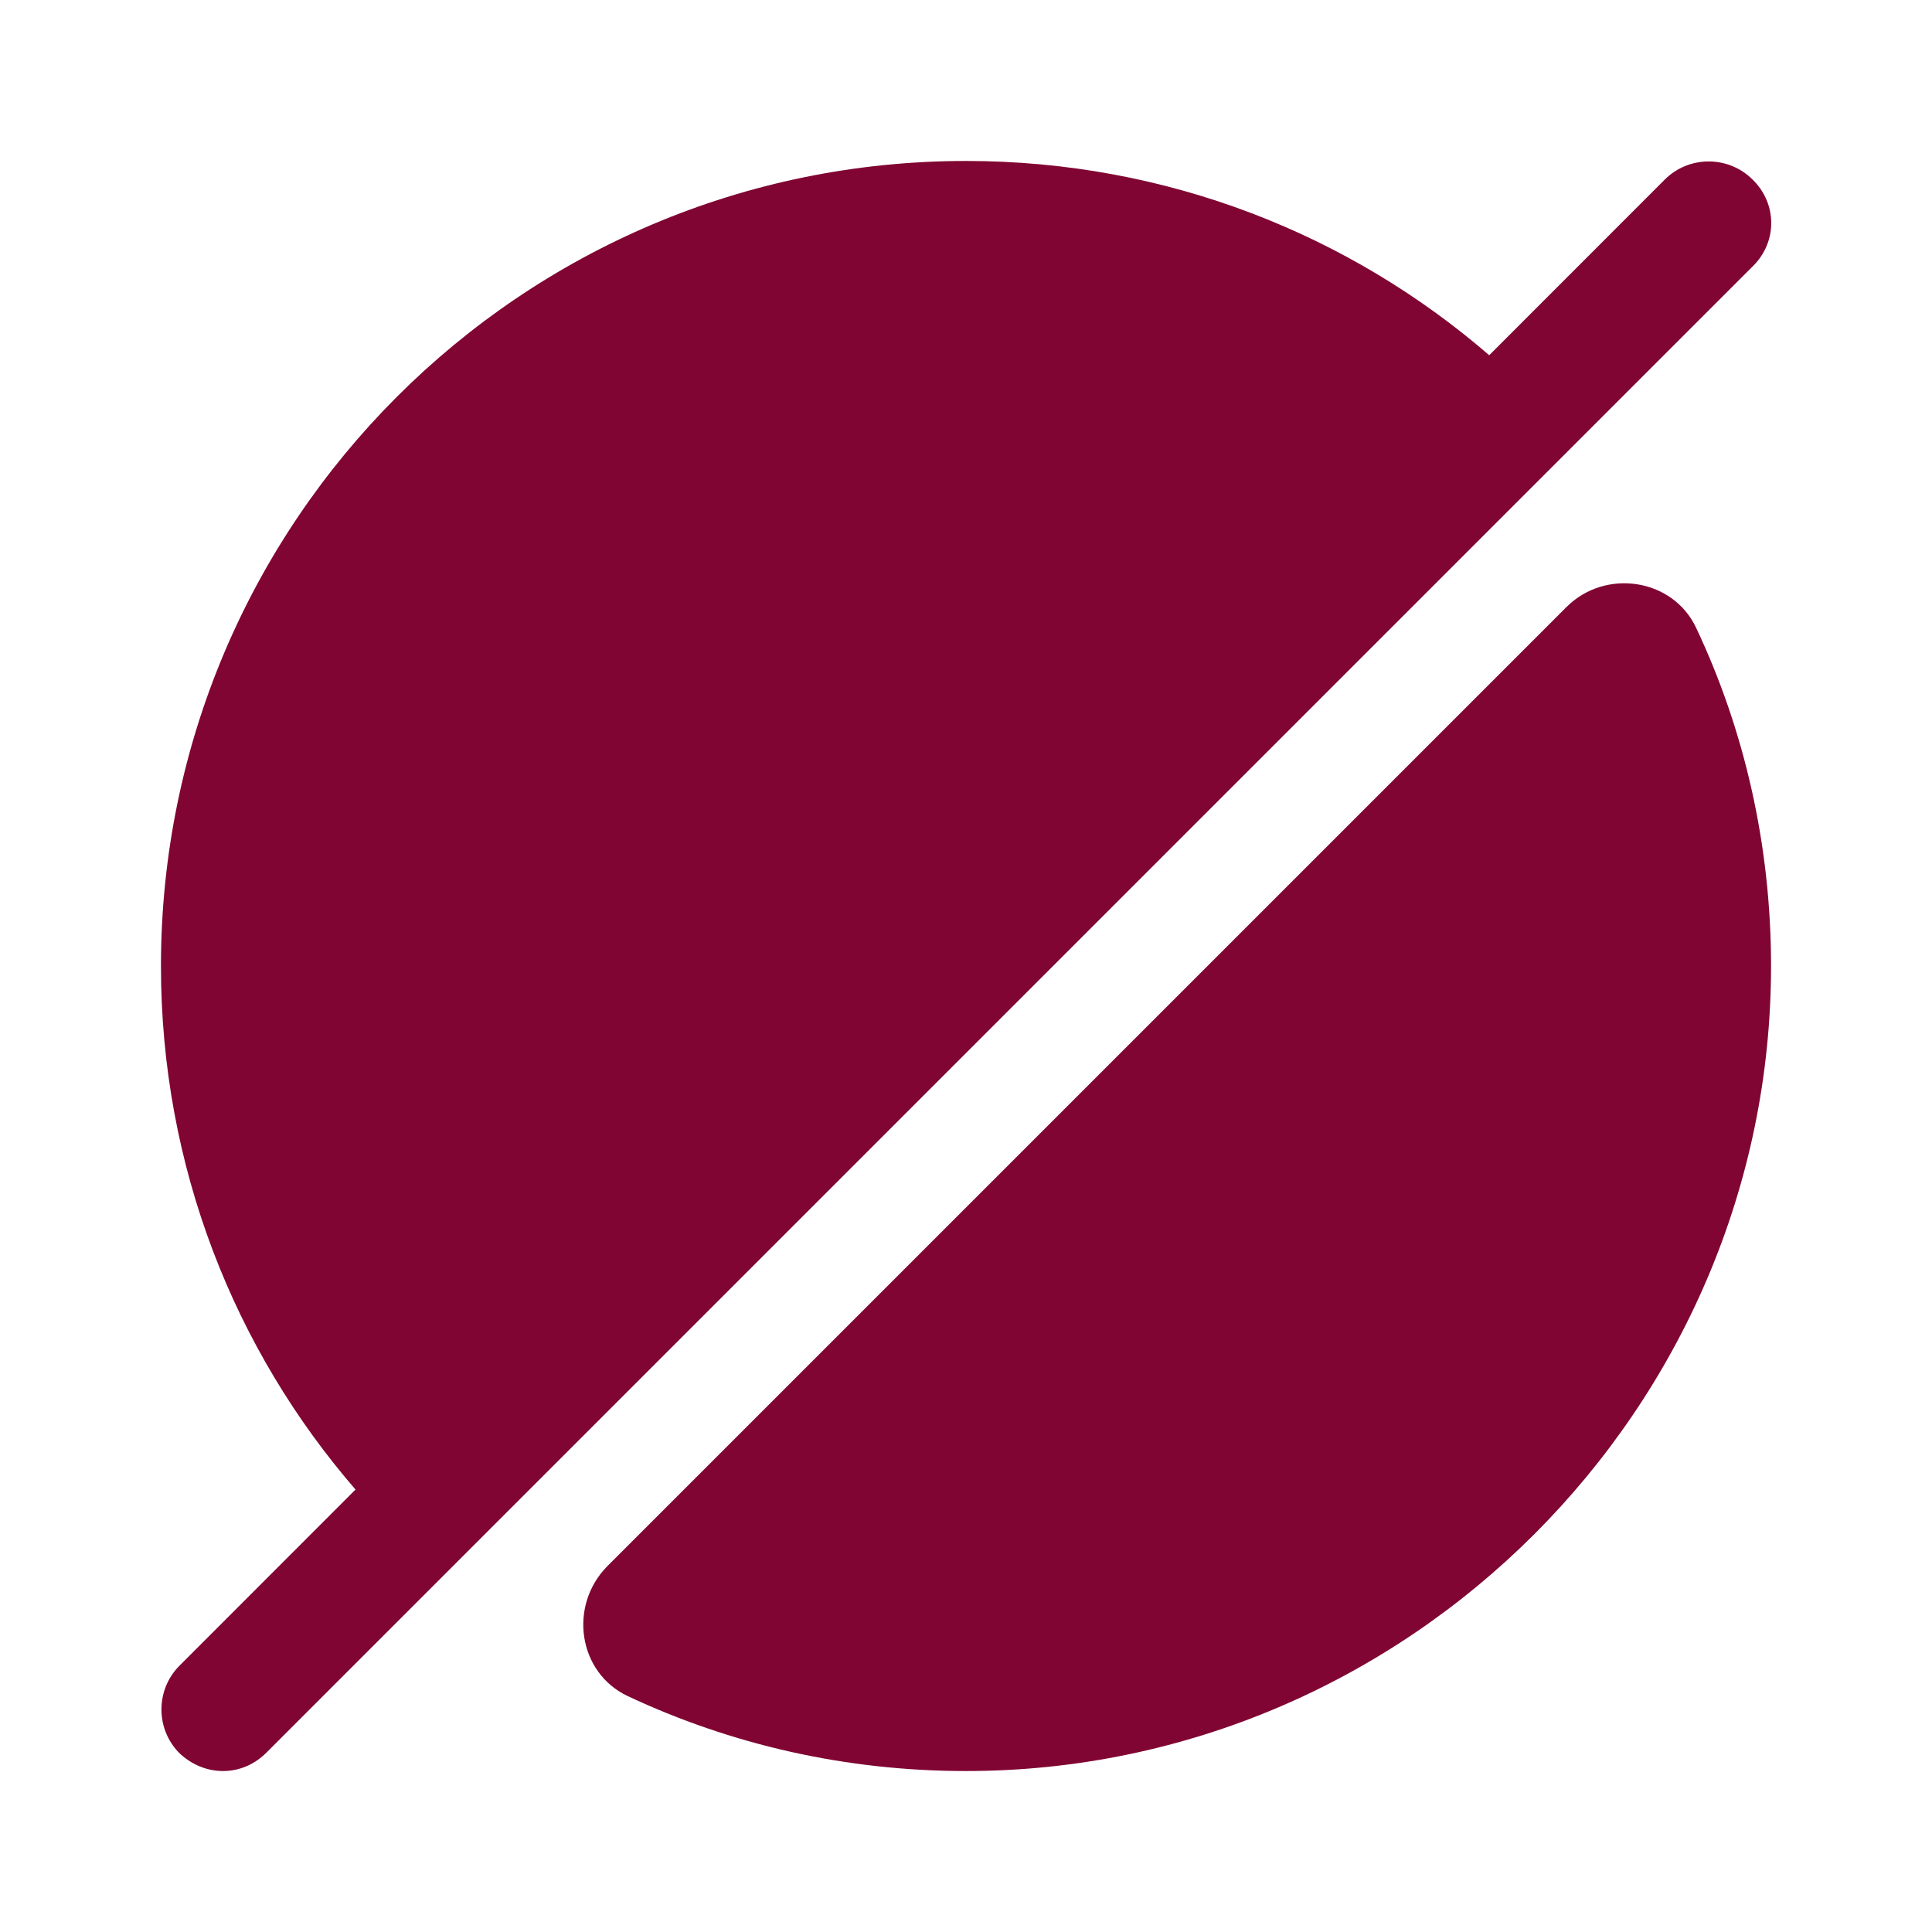
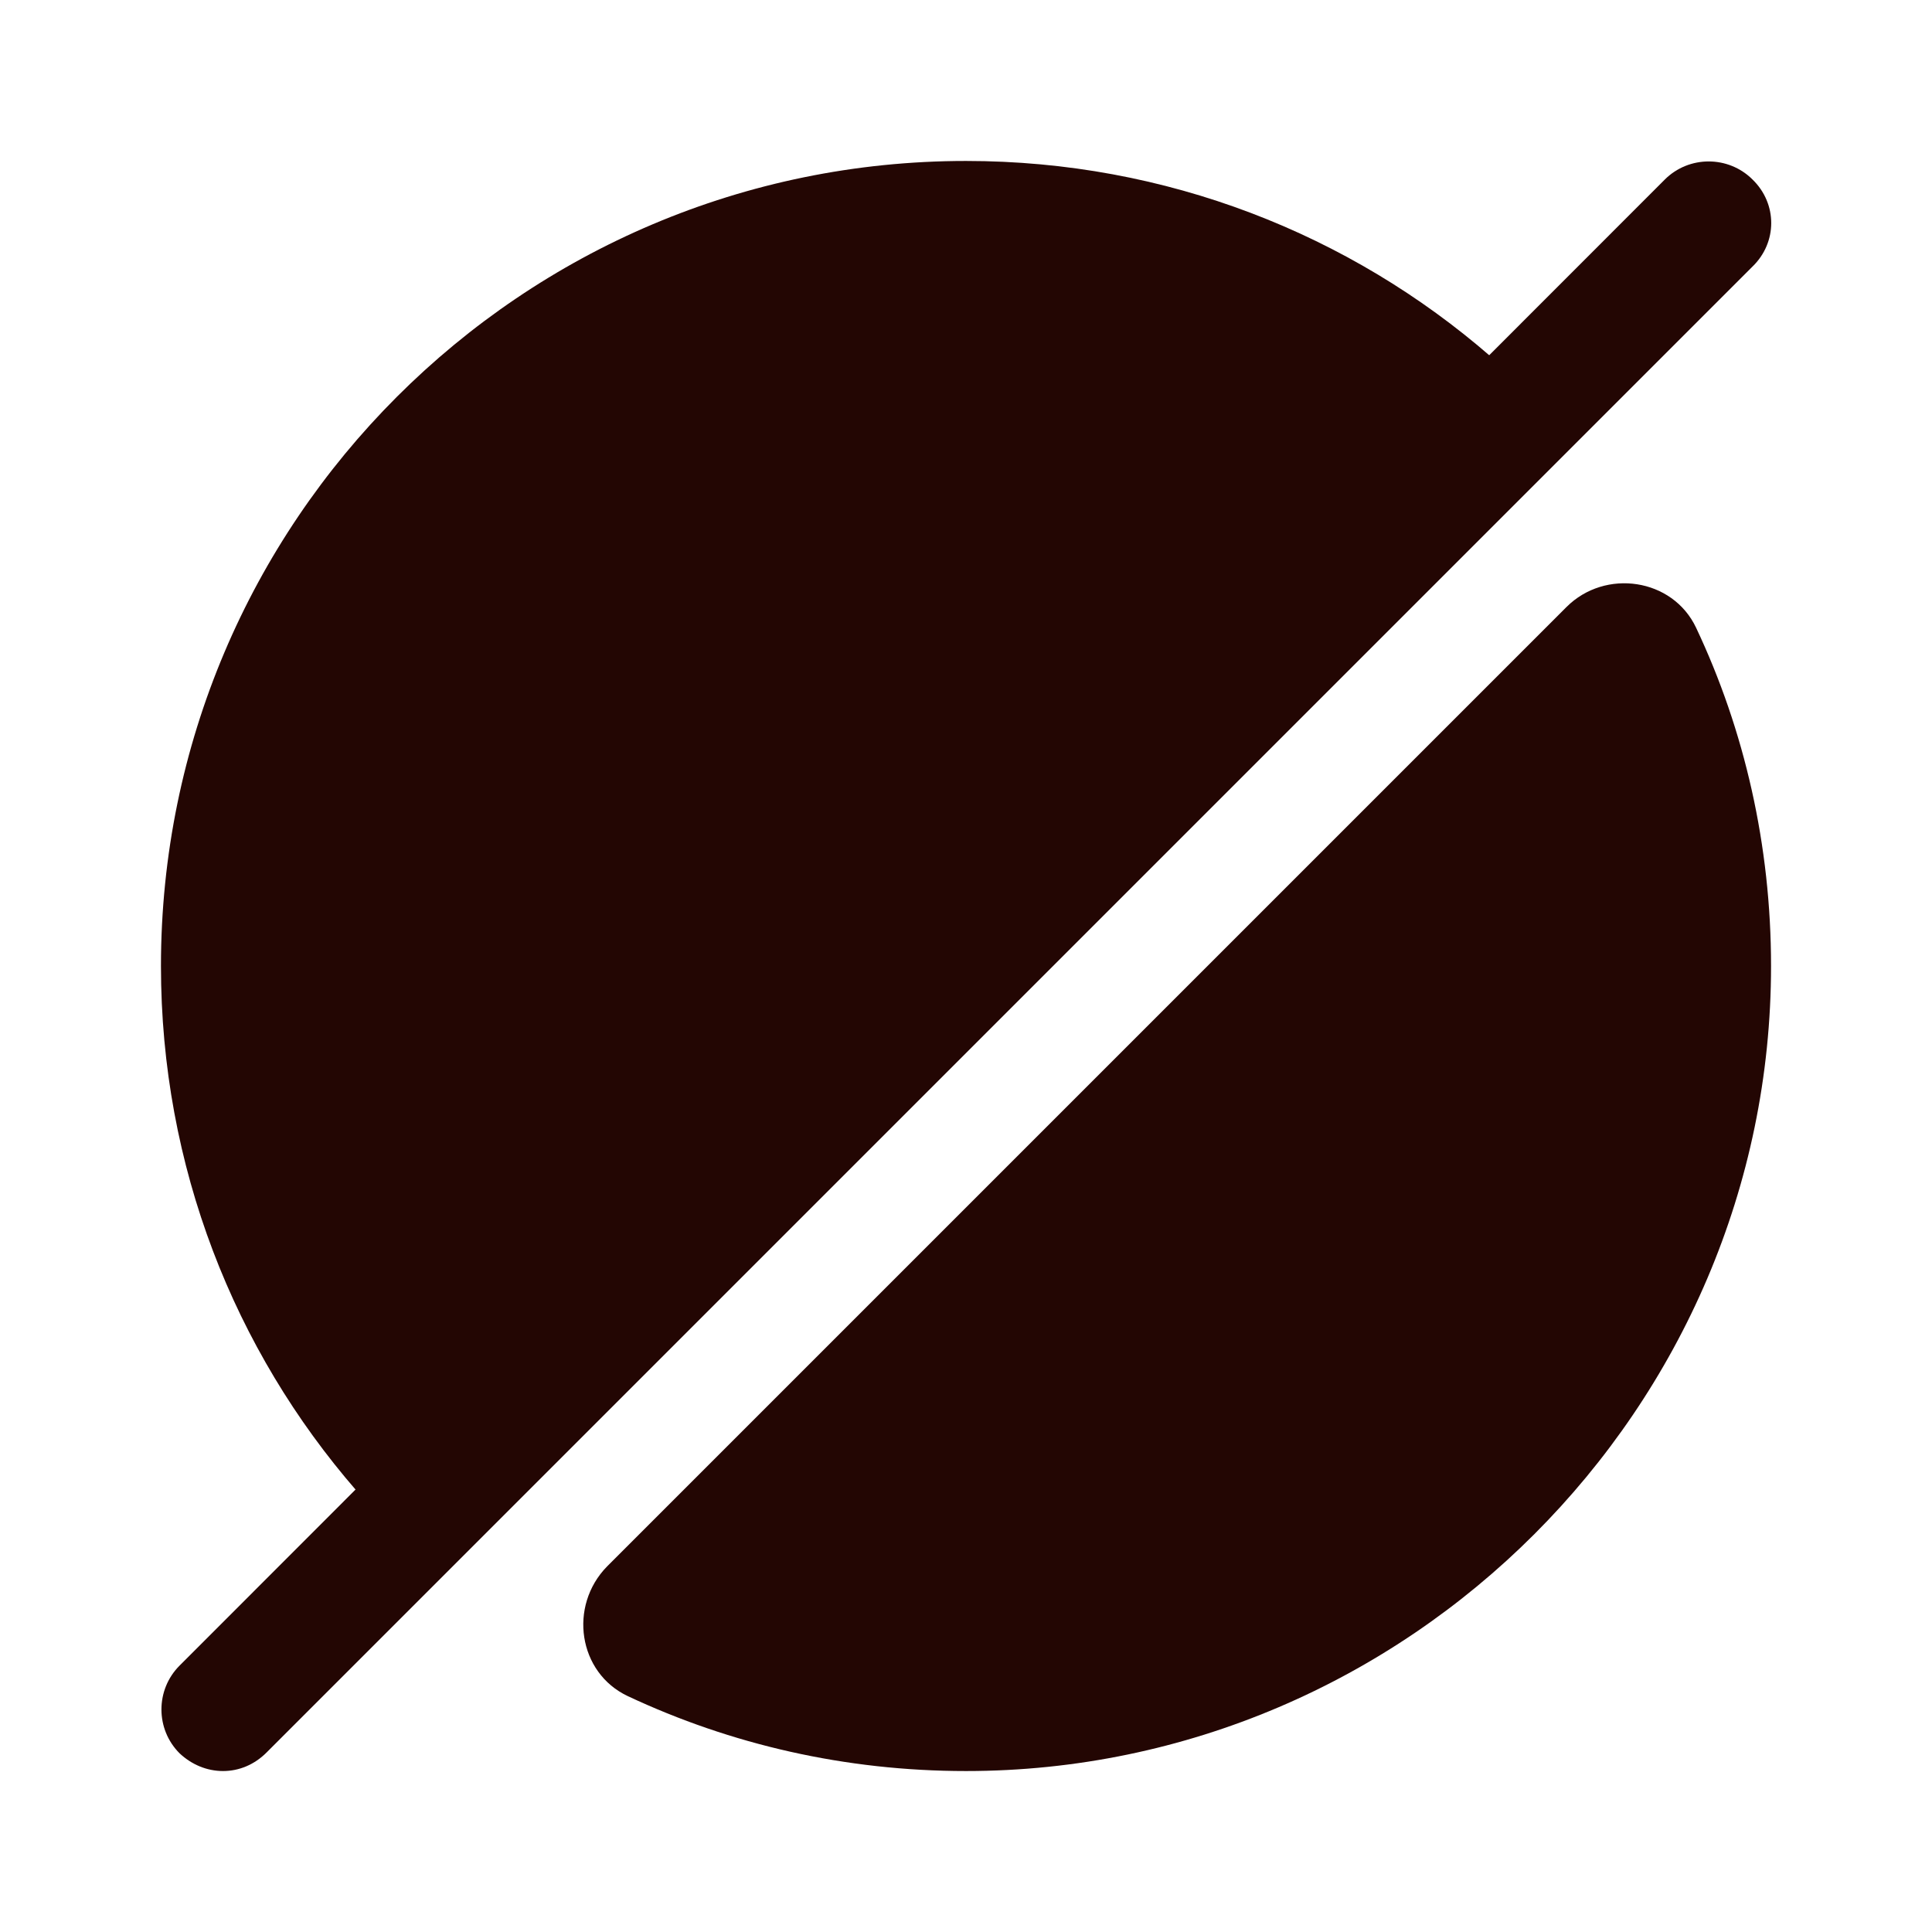
<svg xmlns="http://www.w3.org/2000/svg" preserveAspectRatio="none" overflow="visible" style="display: block;" width="16" height="16" viewBox="0 0 16 16" fill="none">
  <g id="Icon">
-     <path id="Vector" d="M13.02 3.686L3.686 13.02C3.673 13.033 3.666 13.04 3.653 13.046C3.4 12.833 3.166 12.6 2.953 12.346C1.94 11.18 1.333 9.66 1.333 8C1.333 4.32 4.32 1.333 8 1.333C9.66 1.333 11.18 1.94 12.346 2.953C12.6 3.166 12.833 3.4 13.046 3.653C13.04 3.666 13.033 3.673 13.02 3.686Z" fill="#800532" />
-     <path id="Vector_2" d="M14.667 8C14.667 11.66 11.66 14.667 8 14.667C7 14.667 6.053 14.447 5.2 14.047C4.787 13.853 4.707 13.3 5.027 12.973L12.973 5.027C13.293 4.707 13.853 4.787 14.047 5.2C14.447 6.047 14.667 7 14.667 8Z" fill="#800532" />
-     <path id="Vector_3" d="M14.514 1.487C14.314 1.287 13.987 1.287 13.787 1.487L1.487 13.794C1.287 13.994 1.287 14.32 1.487 14.52C1.587 14.614 1.714 14.667 1.847 14.667C1.98 14.667 2.107 14.614 2.207 14.514L14.514 2.207C14.72 2.007 14.72 1.687 14.514 1.487Z" fill="#800532" />
+     <path id="Vector" d="M13.02 3.686L3.686 13.02C3.673 13.033 3.666 13.04 3.653 13.046C3.4 12.833 3.166 12.6 2.953 12.346C1.94 11.18 1.333 9.66 1.333 8C1.333 4.32 4.32 1.333 8 1.333C9.66 1.333 11.18 1.94 12.346 2.953C12.6 3.166 12.833 3.4 13.046 3.653C13.04 3.666 13.033 3.673 13.02 3.686Z" fill="#230603" />
+     <path id="Vector_2" d="M14.667 8C14.667 11.66 11.66 14.667 8 14.667C7 14.667 6.053 14.447 5.2 14.047C4.787 13.853 4.707 13.3 5.027 12.973L12.973 5.027C13.293 4.707 13.853 4.787 14.047 5.2C14.447 6.047 14.667 7 14.667 8Z" fill="#230603" />
+     <path id="Vector_3" d="M14.514 1.487C14.314 1.287 13.987 1.287 13.787 1.487L1.487 13.794C1.287 13.994 1.287 14.32 1.487 14.52C1.587 14.614 1.714 14.667 1.847 14.667C1.98 14.667 2.107 14.614 2.207 14.514L14.514 2.207C14.72 2.007 14.72 1.687 14.514 1.487Z" fill="#230603" />
  </g>
</svg>
